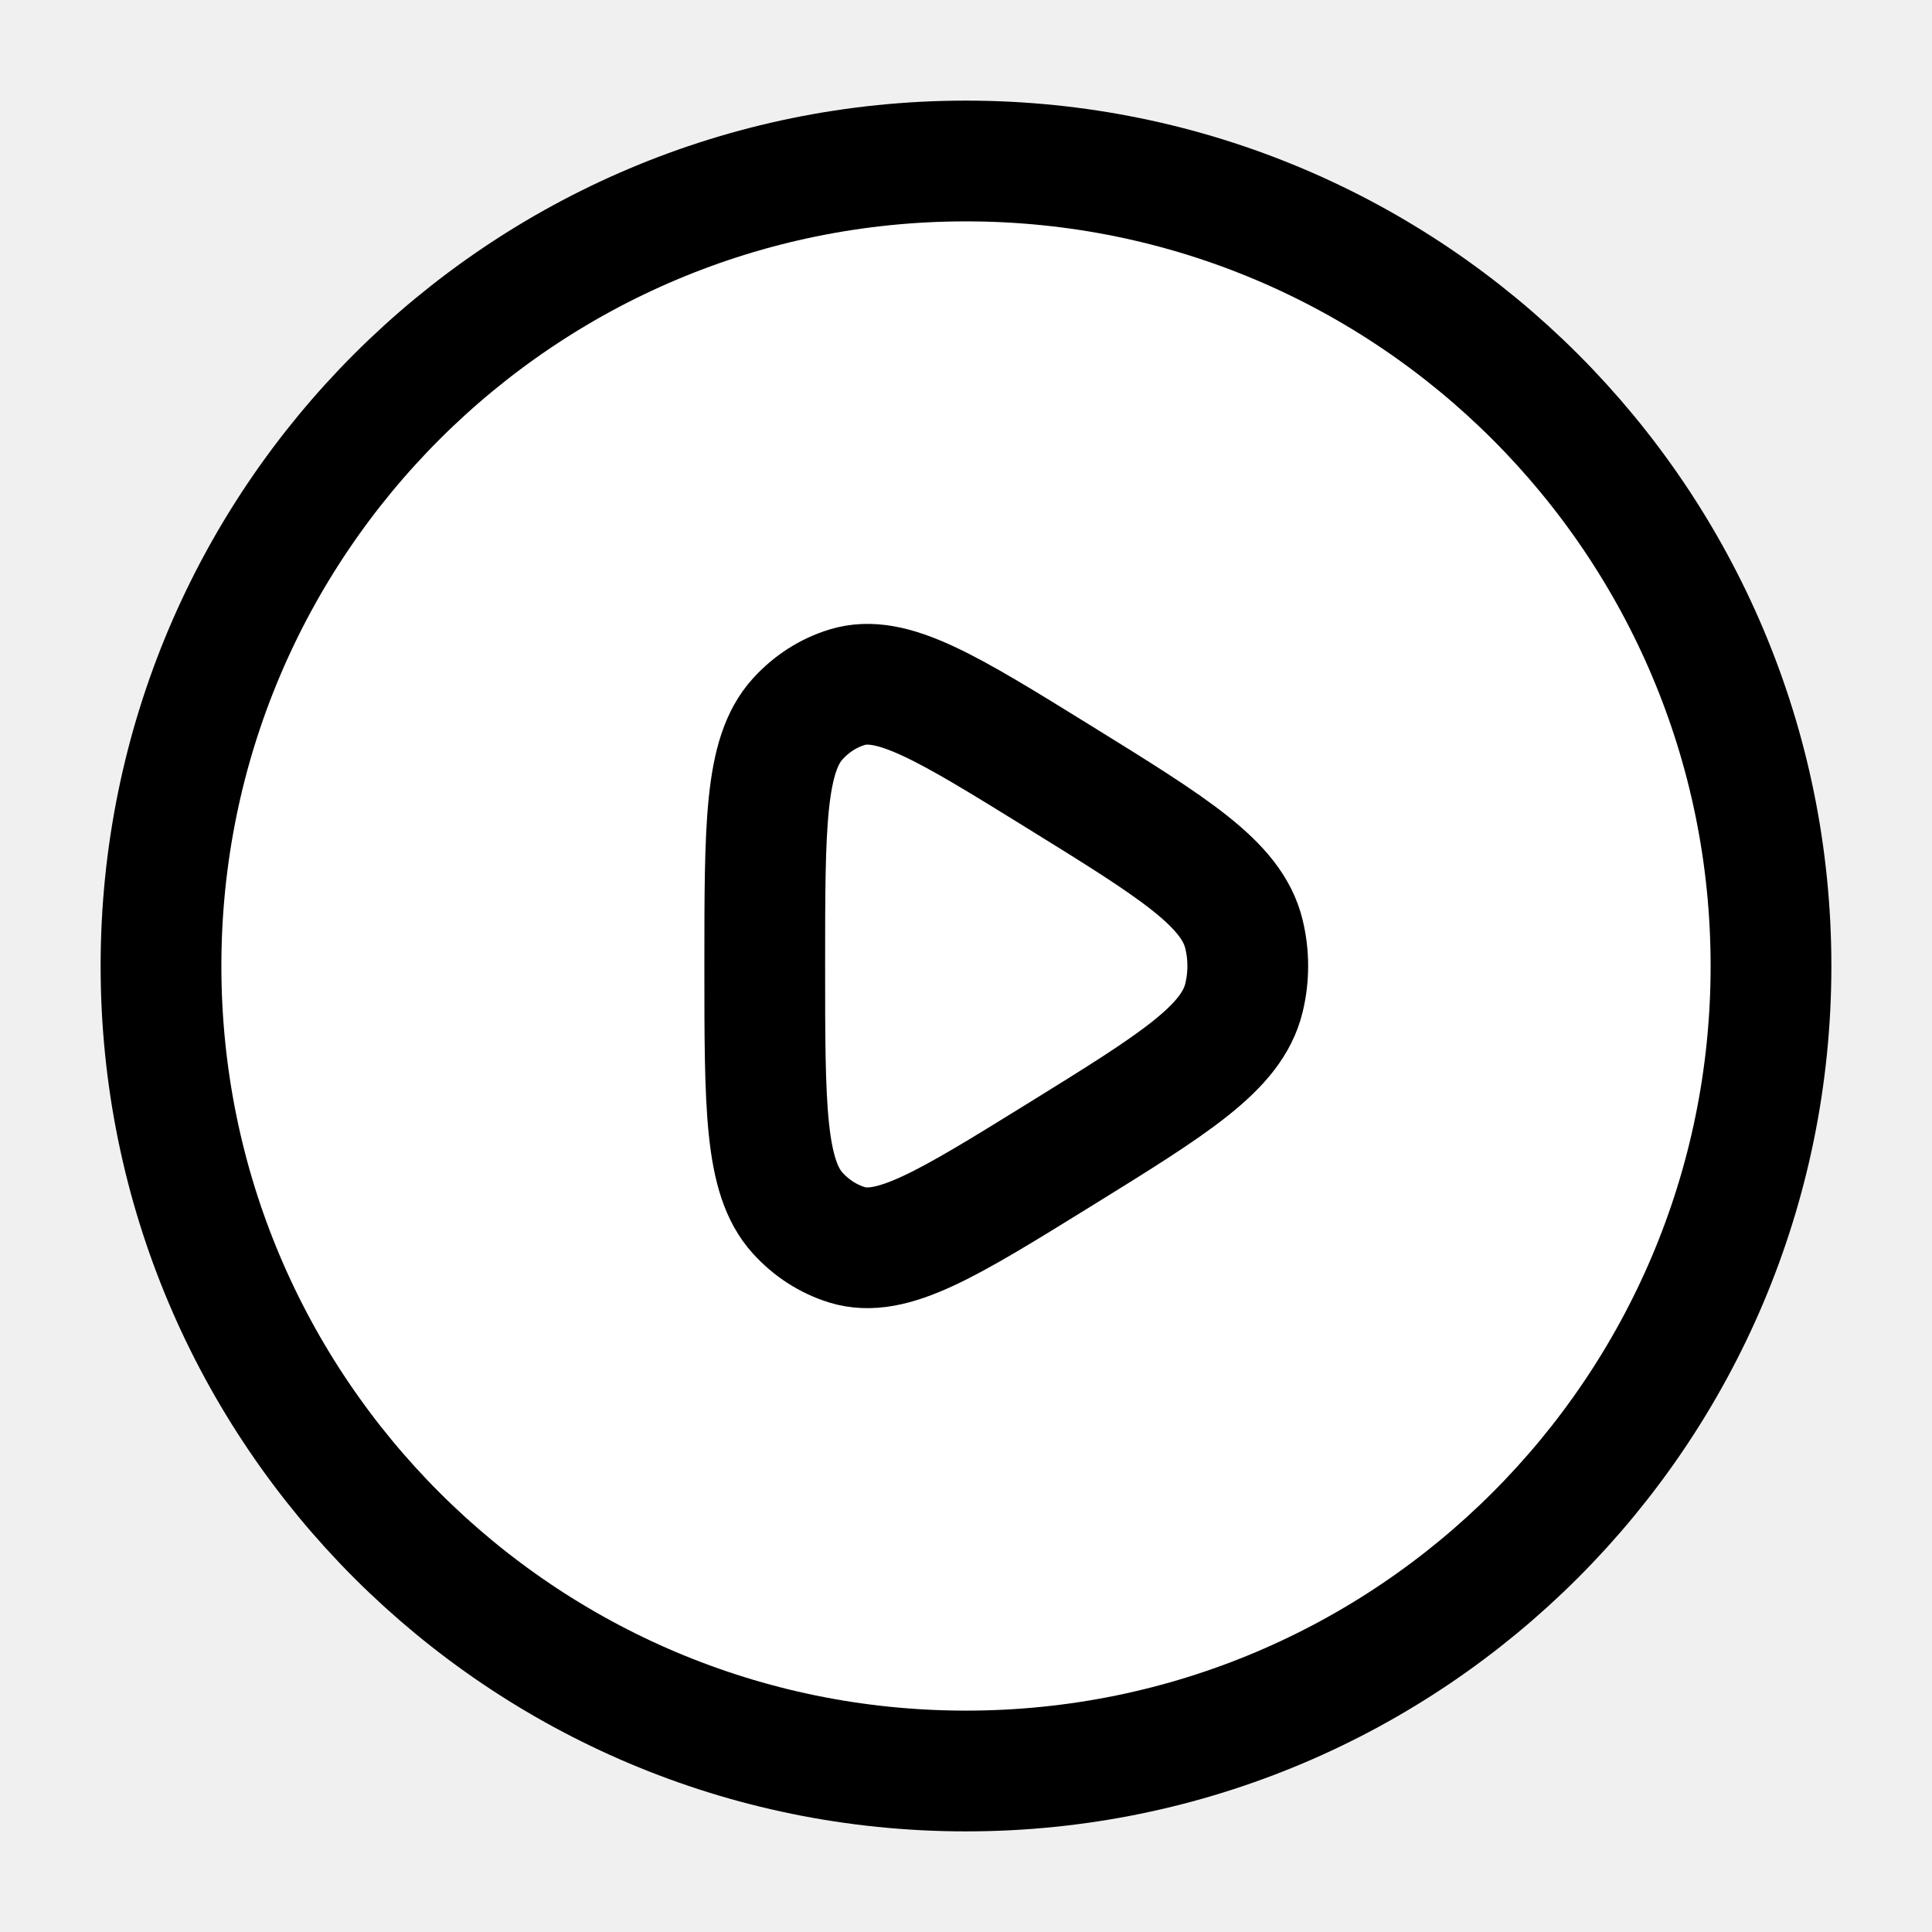
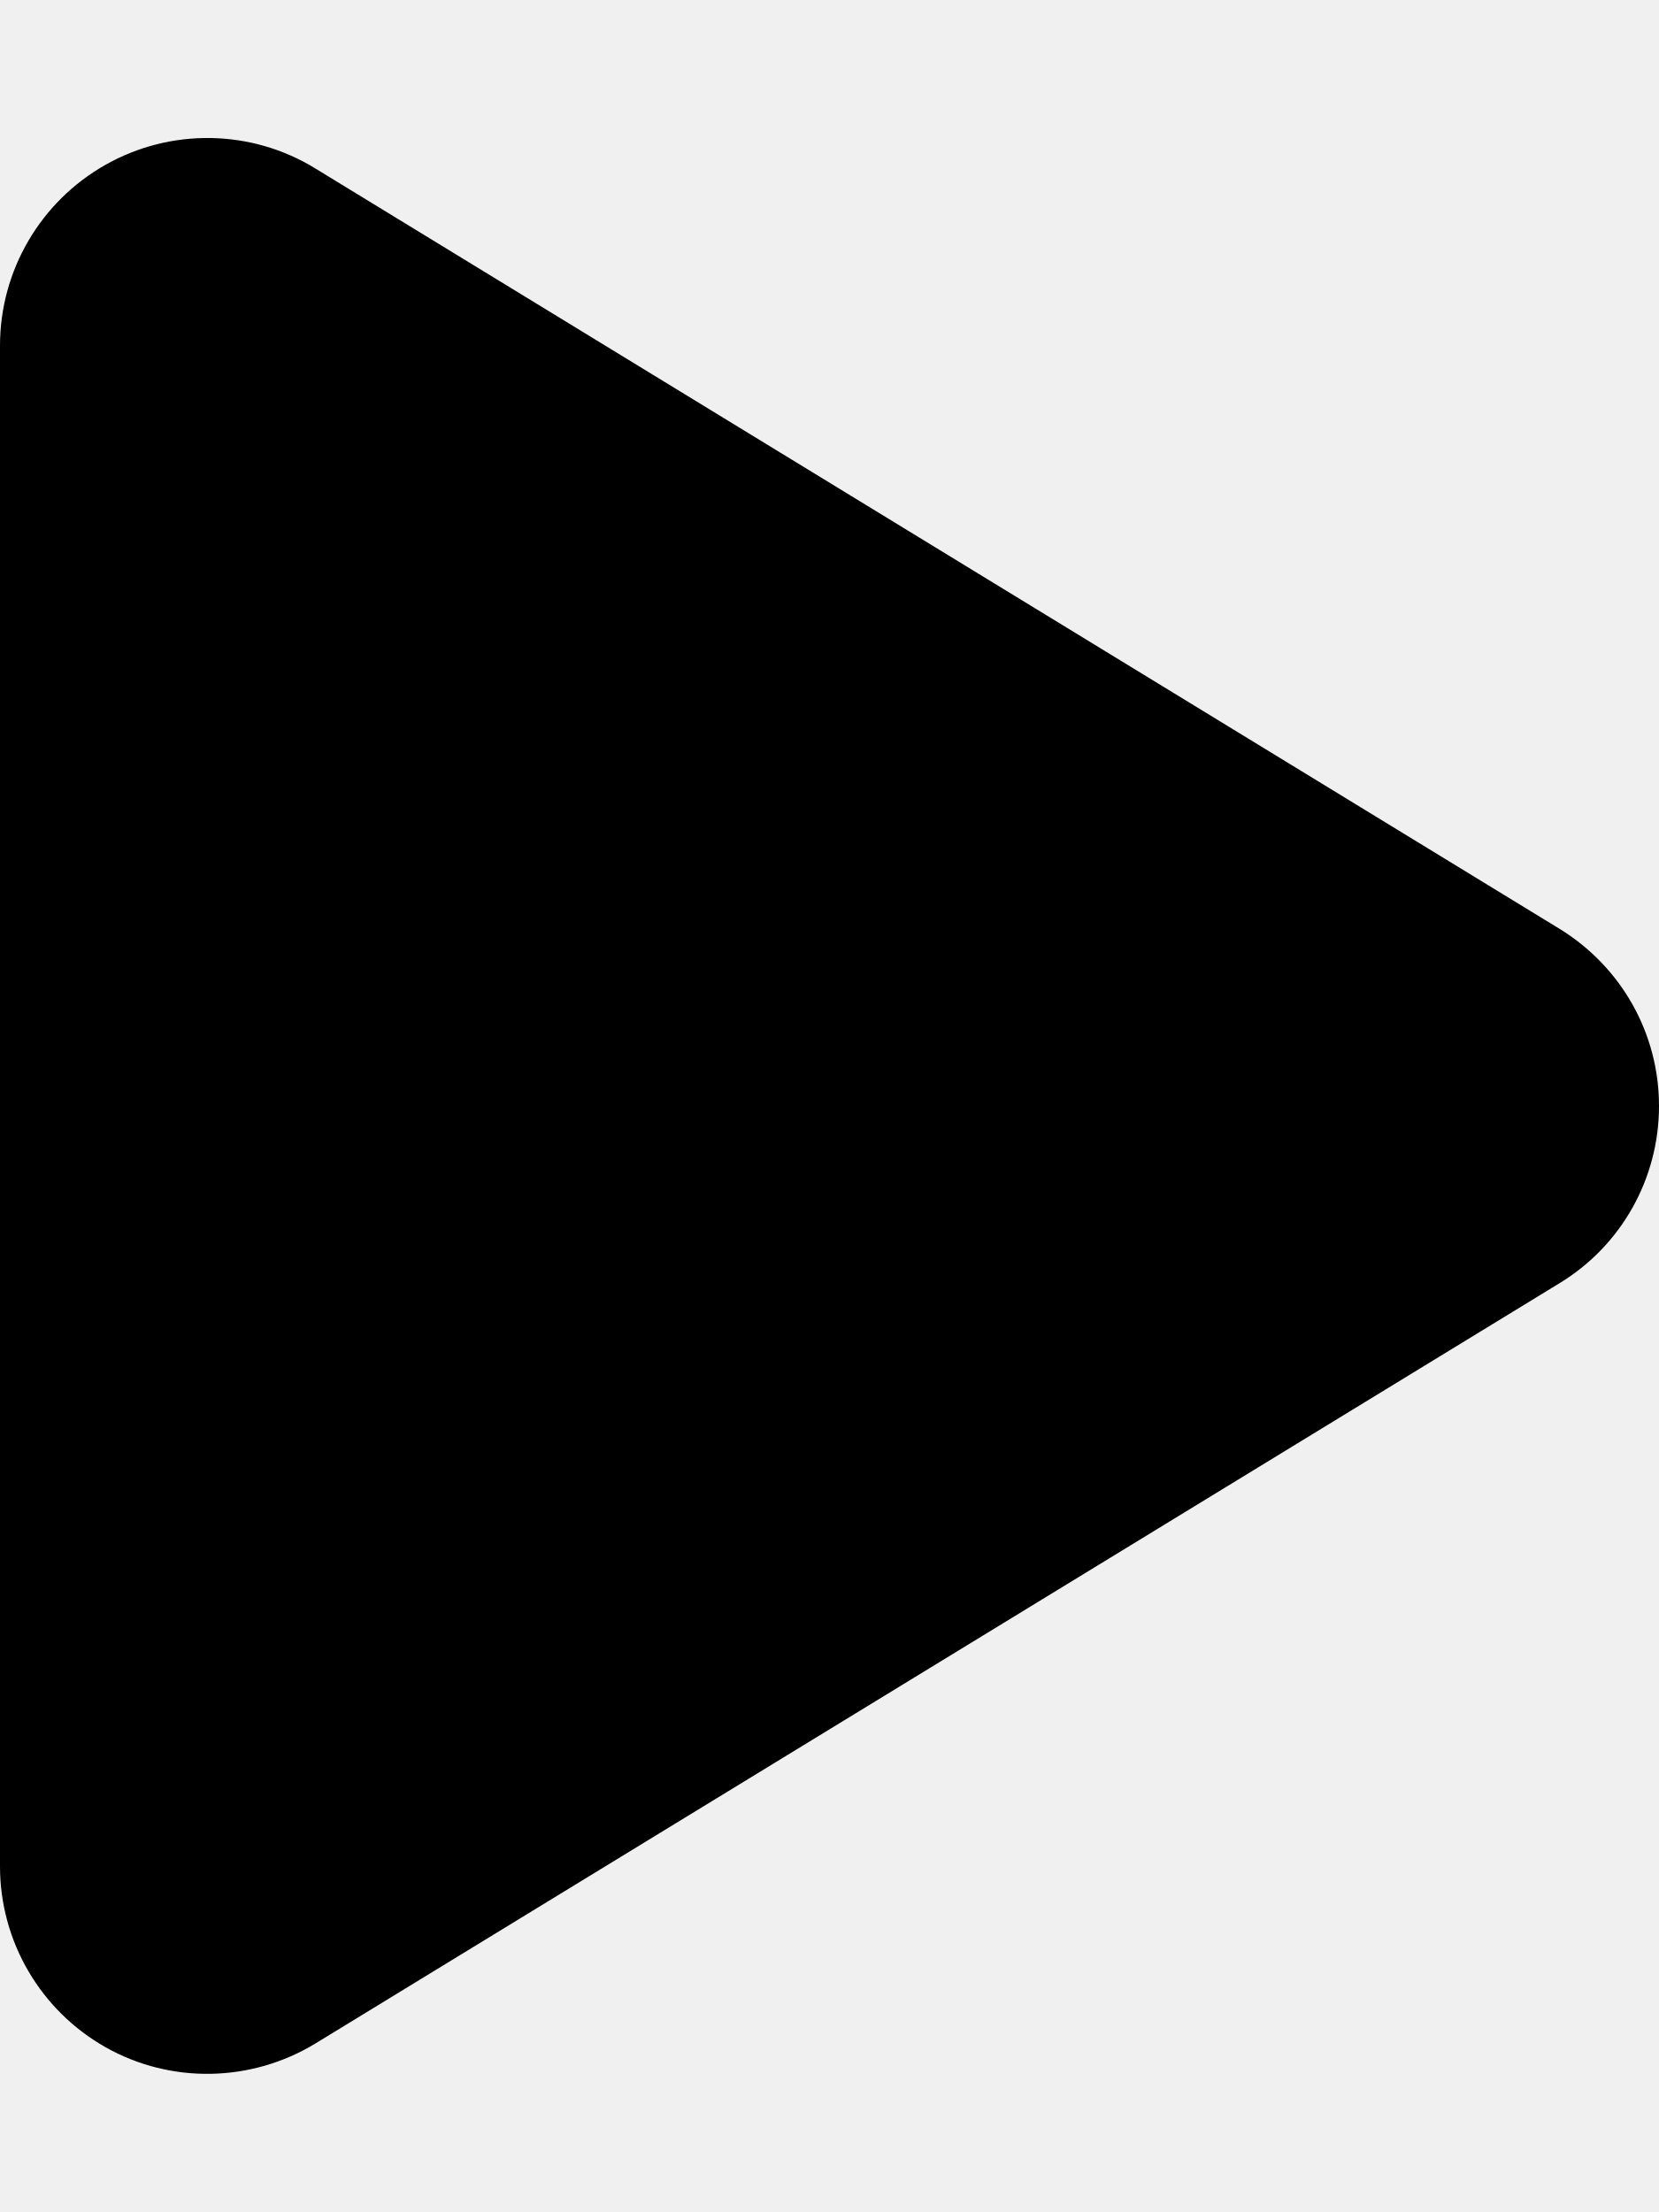
- <svg xmlns="http://www.w3.org/2000/svg" width="24" height="24" viewBox="0 0 24 24" fill="white" class="injected-svg" data-src="https://hugeicons.storage.googleapis.com/icons/play-circle-stroke-rounded.svg?type=svg" role="img" color="#000000">
-   <circle cx="12" cy="12" r="10" stroke="#000000" stroke-width="1.5" />
-   <path d="M15.453 12.395C15.302 13.021 14.586 13.464 13.154 14.35C11.77 15.206 11.078 15.635 10.52 15.463C10.289 15.391 10.079 15.256 9.91 15.07C9.5 14.62 9.5 13.746 9.5 12C9.5 10.254 9.5 9.38 9.91 8.93C10.079 8.744 10.289 8.609 10.52 8.538C11.078 8.365 11.77 8.794 13.154 9.65C14.586 10.536 15.302 10.979 15.453 11.605C15.516 11.864 15.516 12.136 15.453 12.395Z" stroke="#000000" stroke-width="1.5" stroke-linejoin="round" />
+ <svg xmlns="http://www.w3.org/2000/svg" viewBox="0 0 384 512">
+   <path d="M73 39c-14.8-9.1-33.4-9.4-48.5-.9S0 62.6 0 80V432c0 17.4 9.4 33.4 24.5 41.9s33.7 8.1 48.5-.9L361 297c14.3-8.7 23-24.2 23-41s-8.7-32.2-23-41L73 39z" />
</svg>
